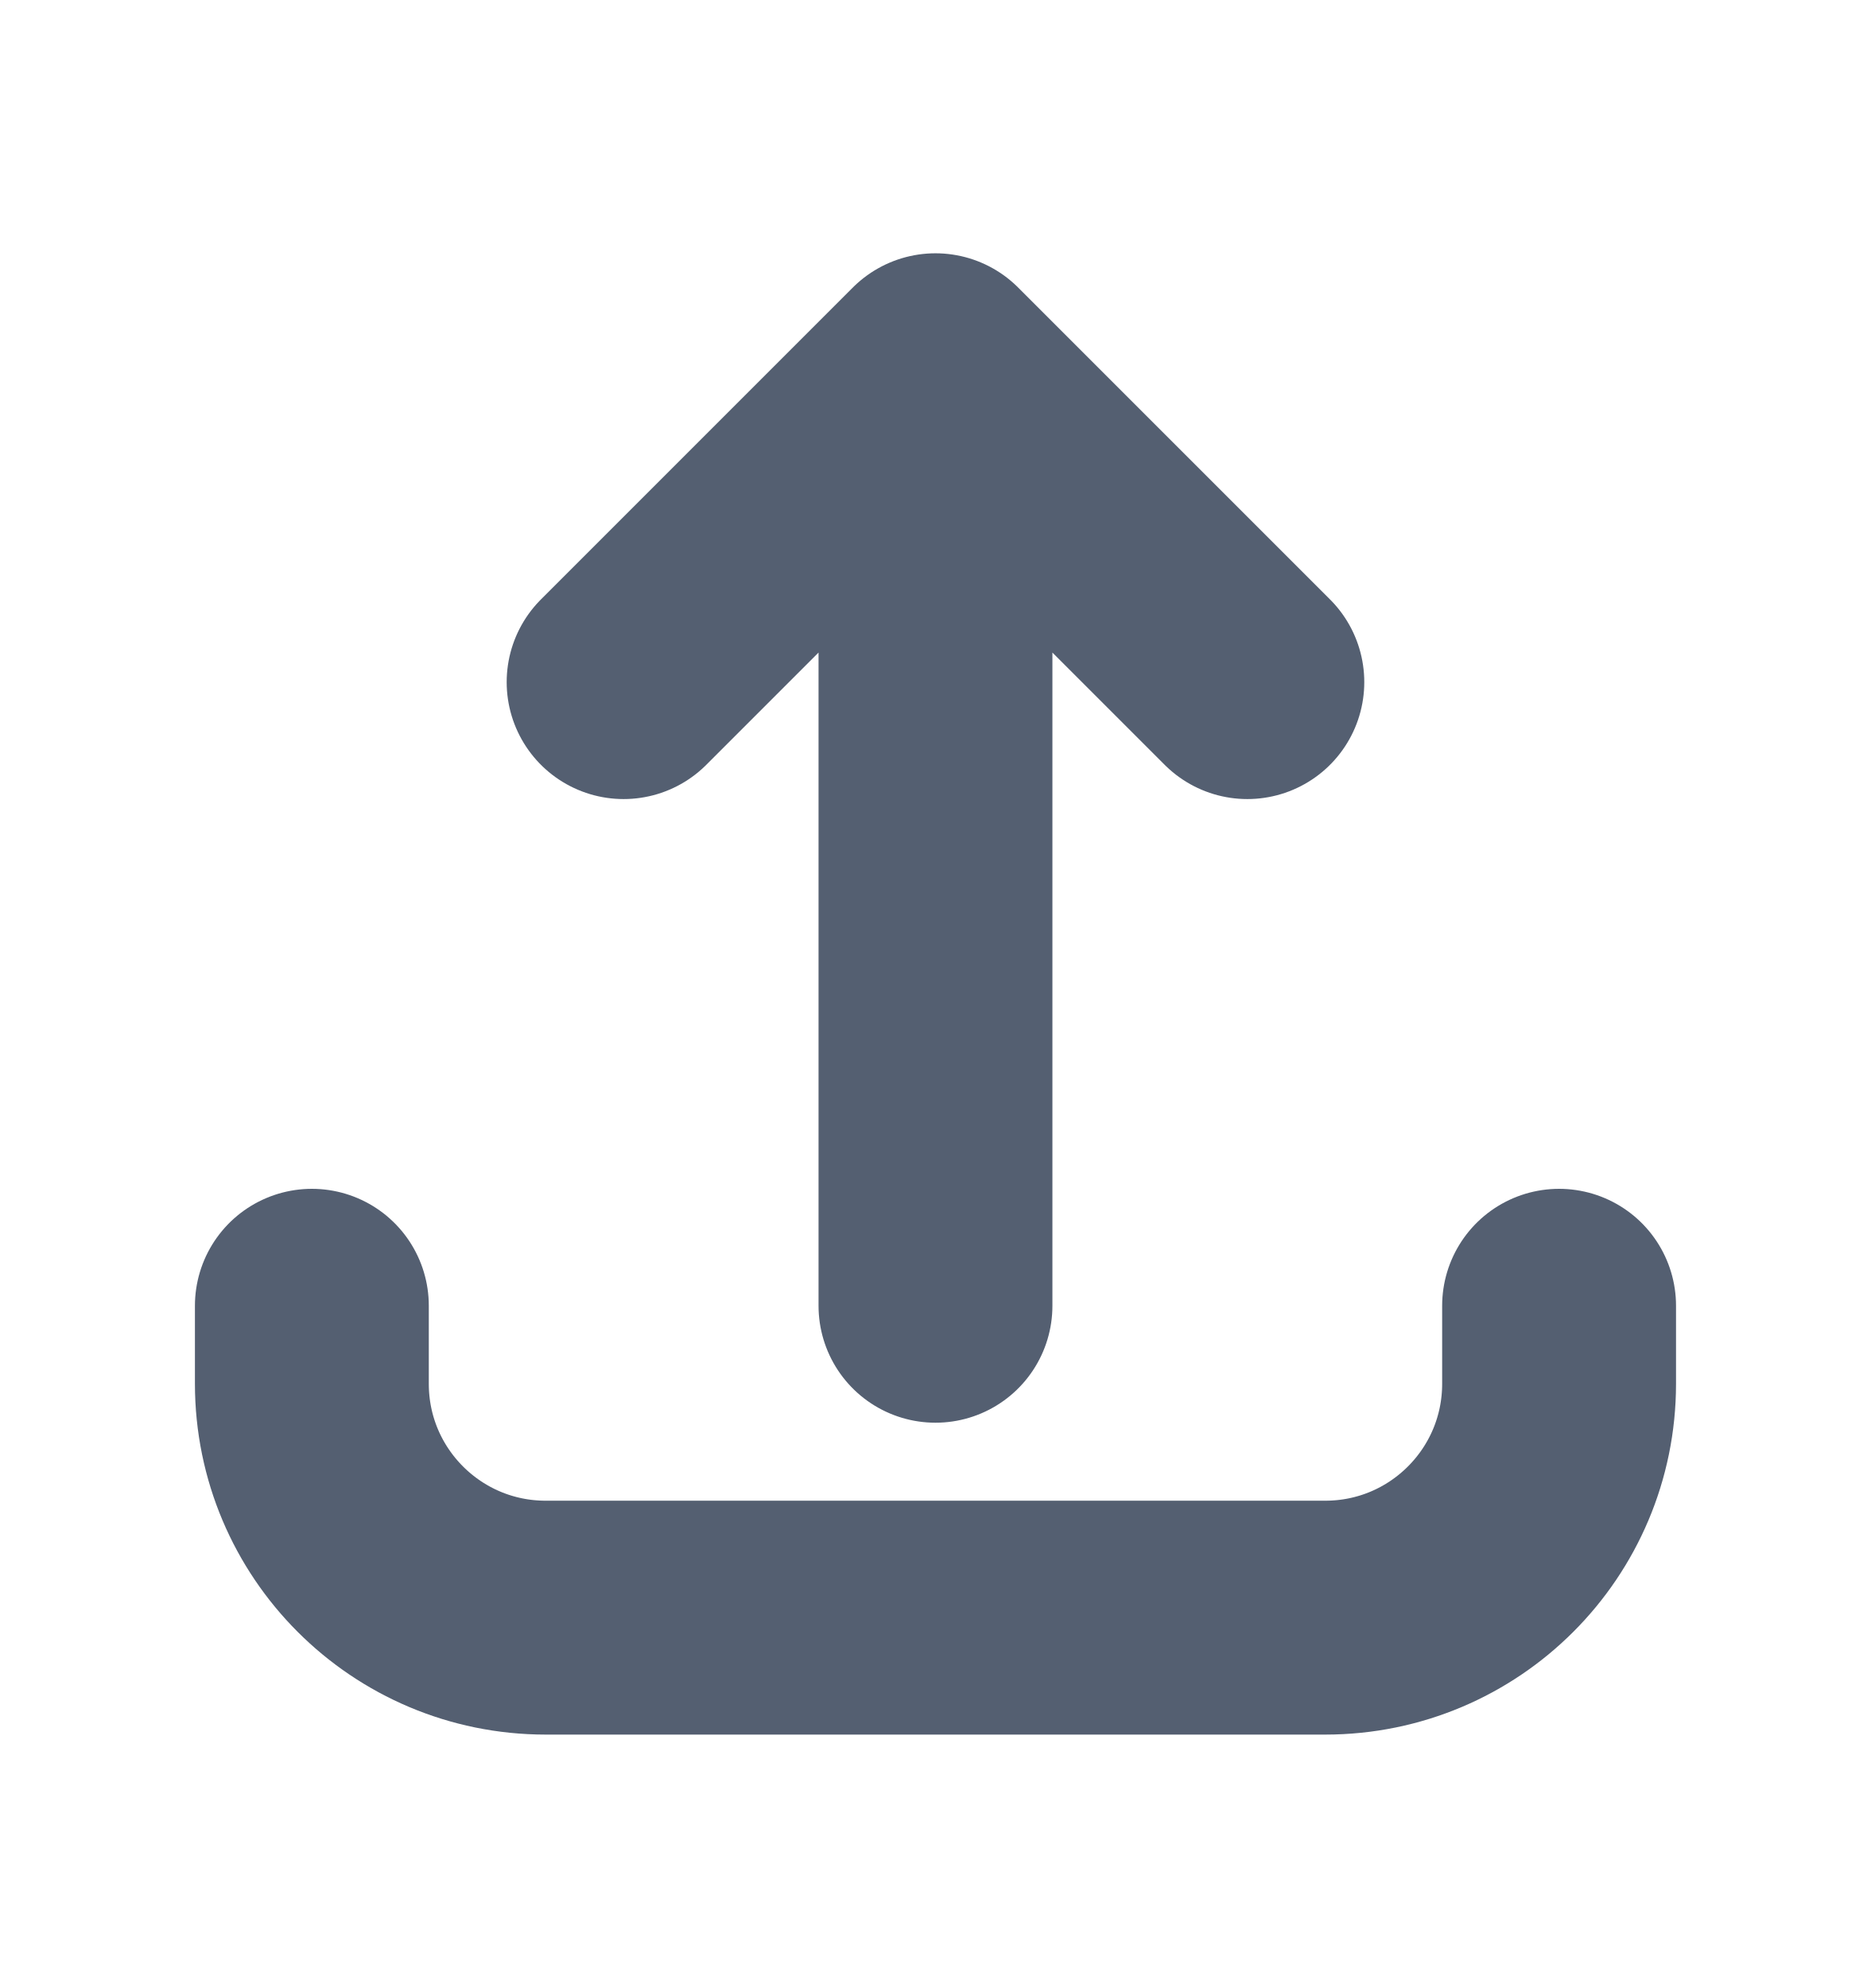
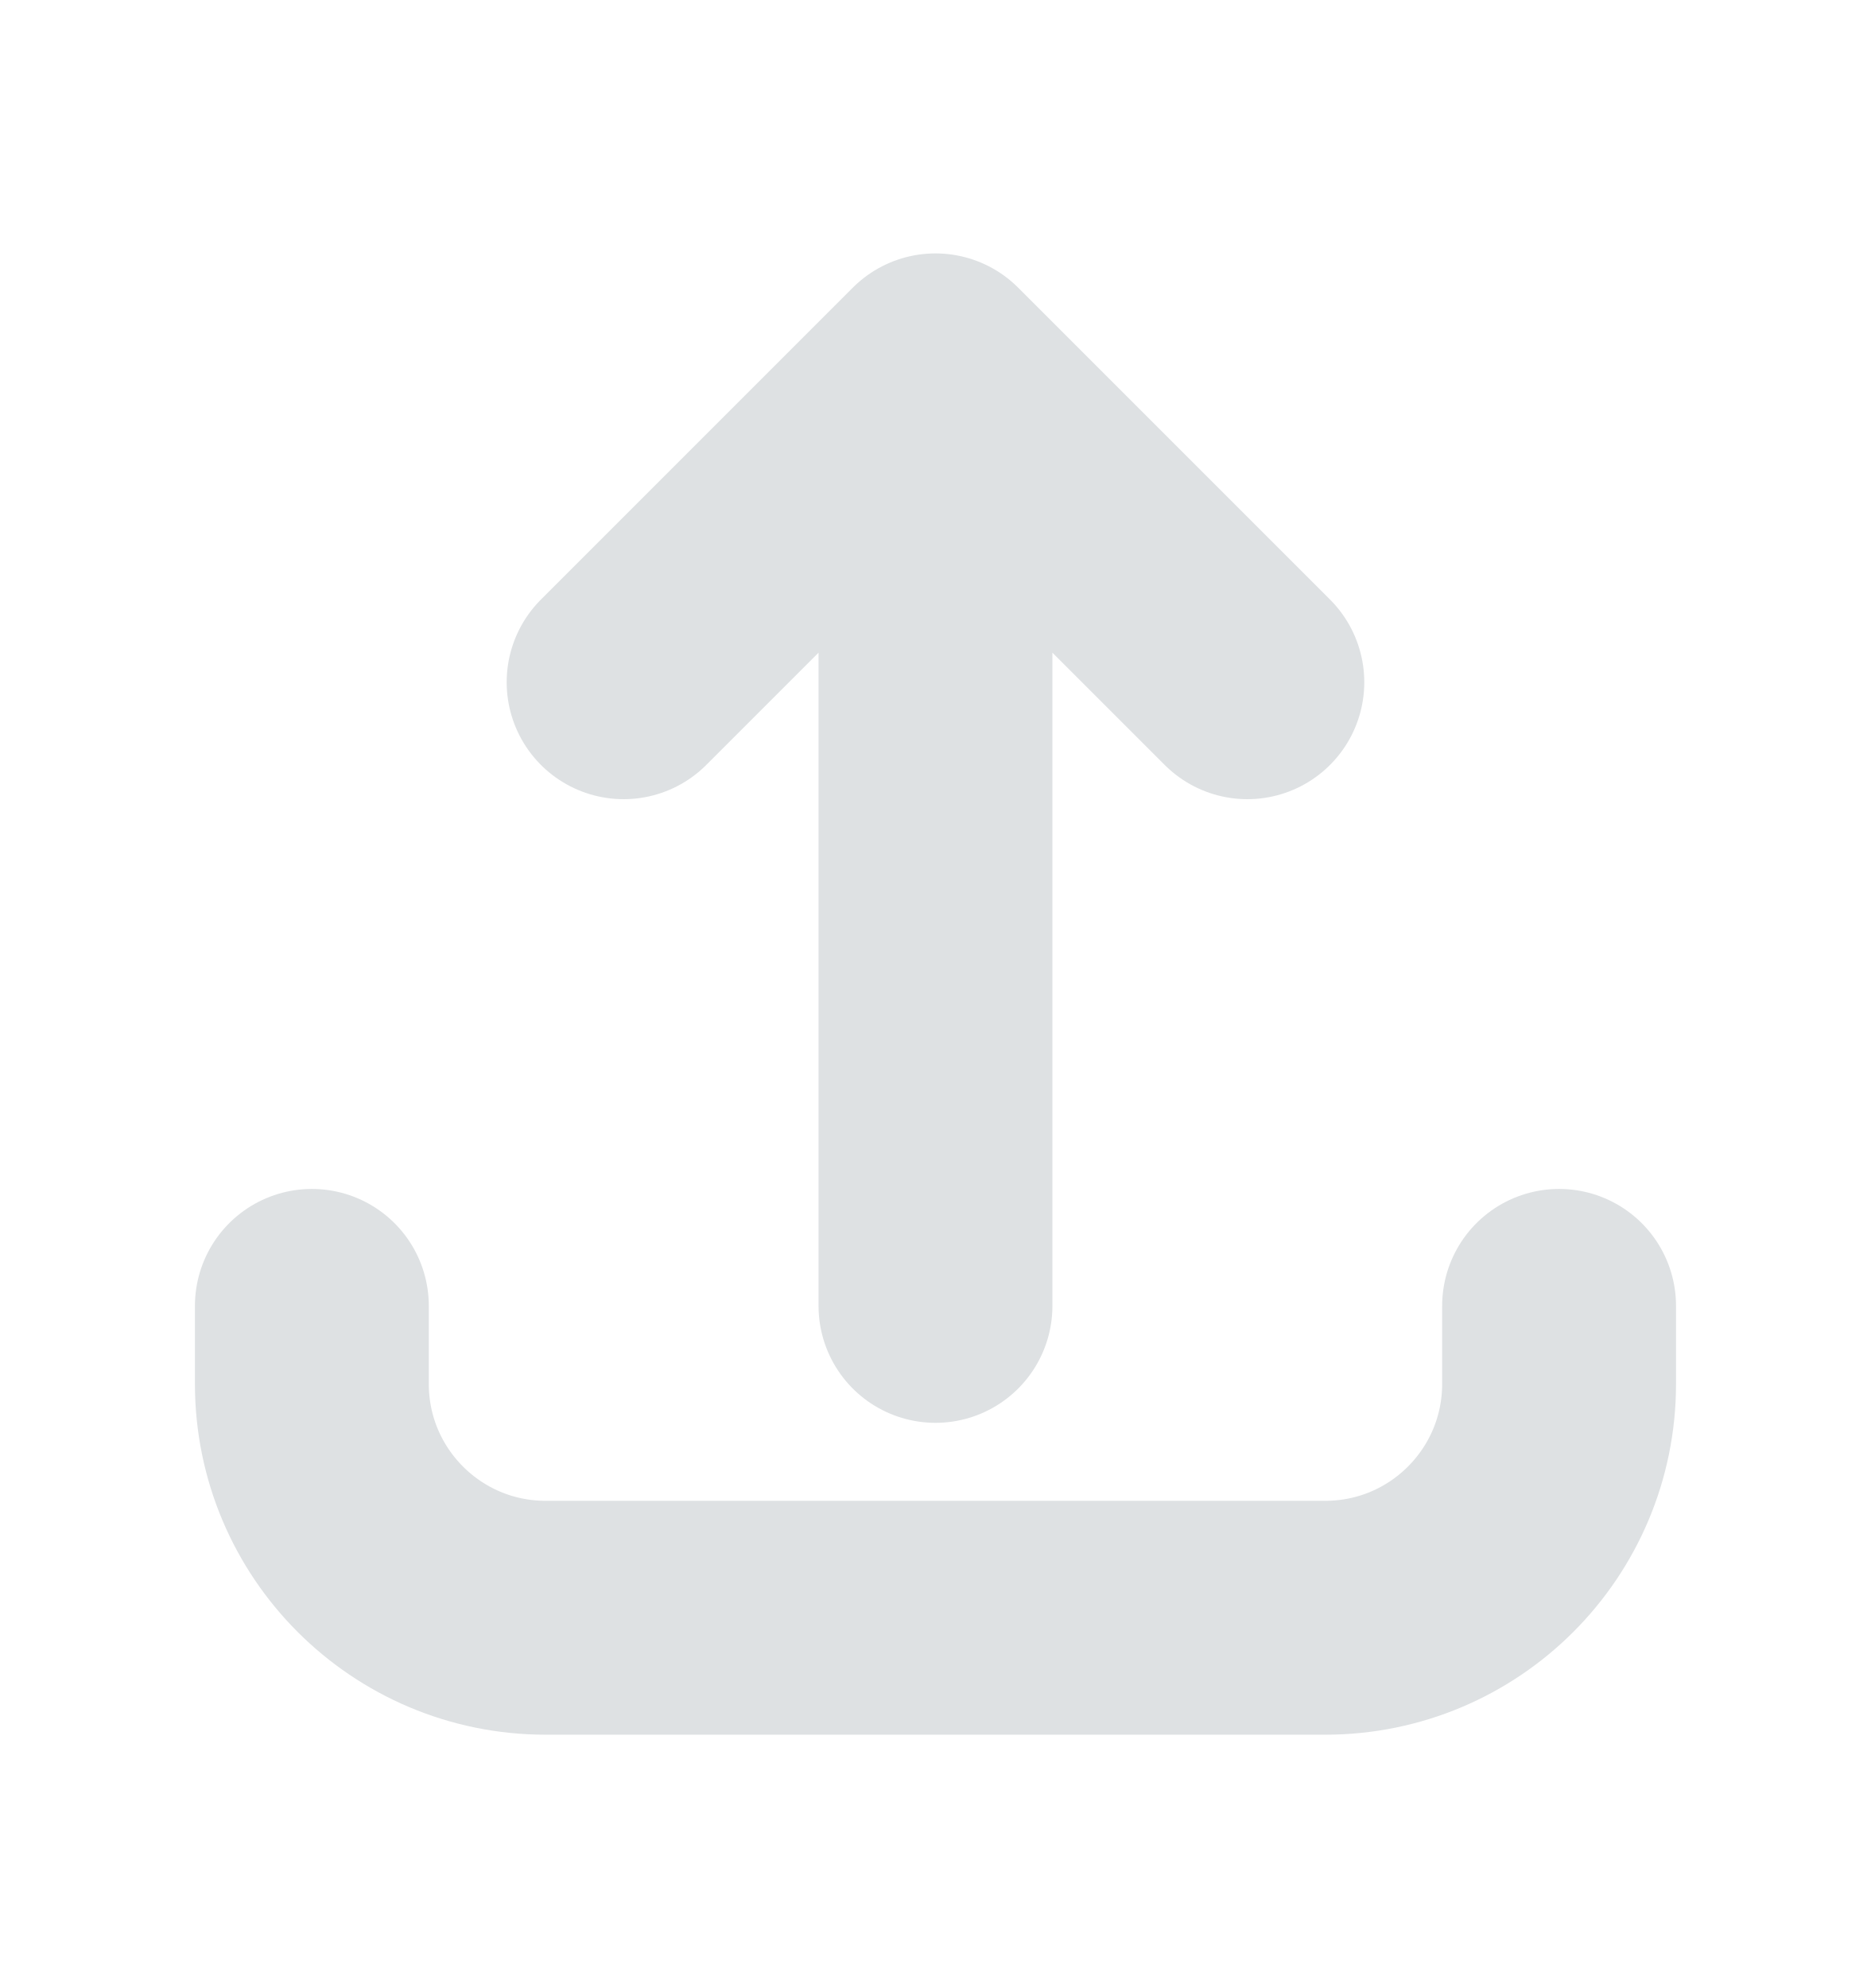
<svg xmlns="http://www.w3.org/2000/svg" width="16" height="17" viewBox="0 0 16 17" fill="none">
  <g id="upload">
-     <path id="Icon" d="M2.667 11.166L2.667 11.833C2.667 12.938 3.562 13.833 4.667 13.833L11.333 13.833C12.438 13.833 13.333 12.938 13.333 11.833L13.333 11.166M10.667 5.833L8 3.166M8 3.166L5.333 5.833M8 3.166L8 11.166" stroke="#545F71" stroke-width="2" stroke-linecap="round" stroke-linejoin="round" />
+     <path id="Icon" d="M2.667 11.167L2.667 11.834C2.667 12.939 3.562 13.834 4.667 13.834L11.333 13.834C12.438 13.834 13.333 12.939 13.333 11.834L13.333 11.167M10.667 5.834L8 3.167M8 3.167L5.333 5.834M8 3.167L8 11.167" stroke="#DEE1E3" stroke-width="2" stroke-linecap="round" stroke-linejoin="round" />
  </g>
</svg>
